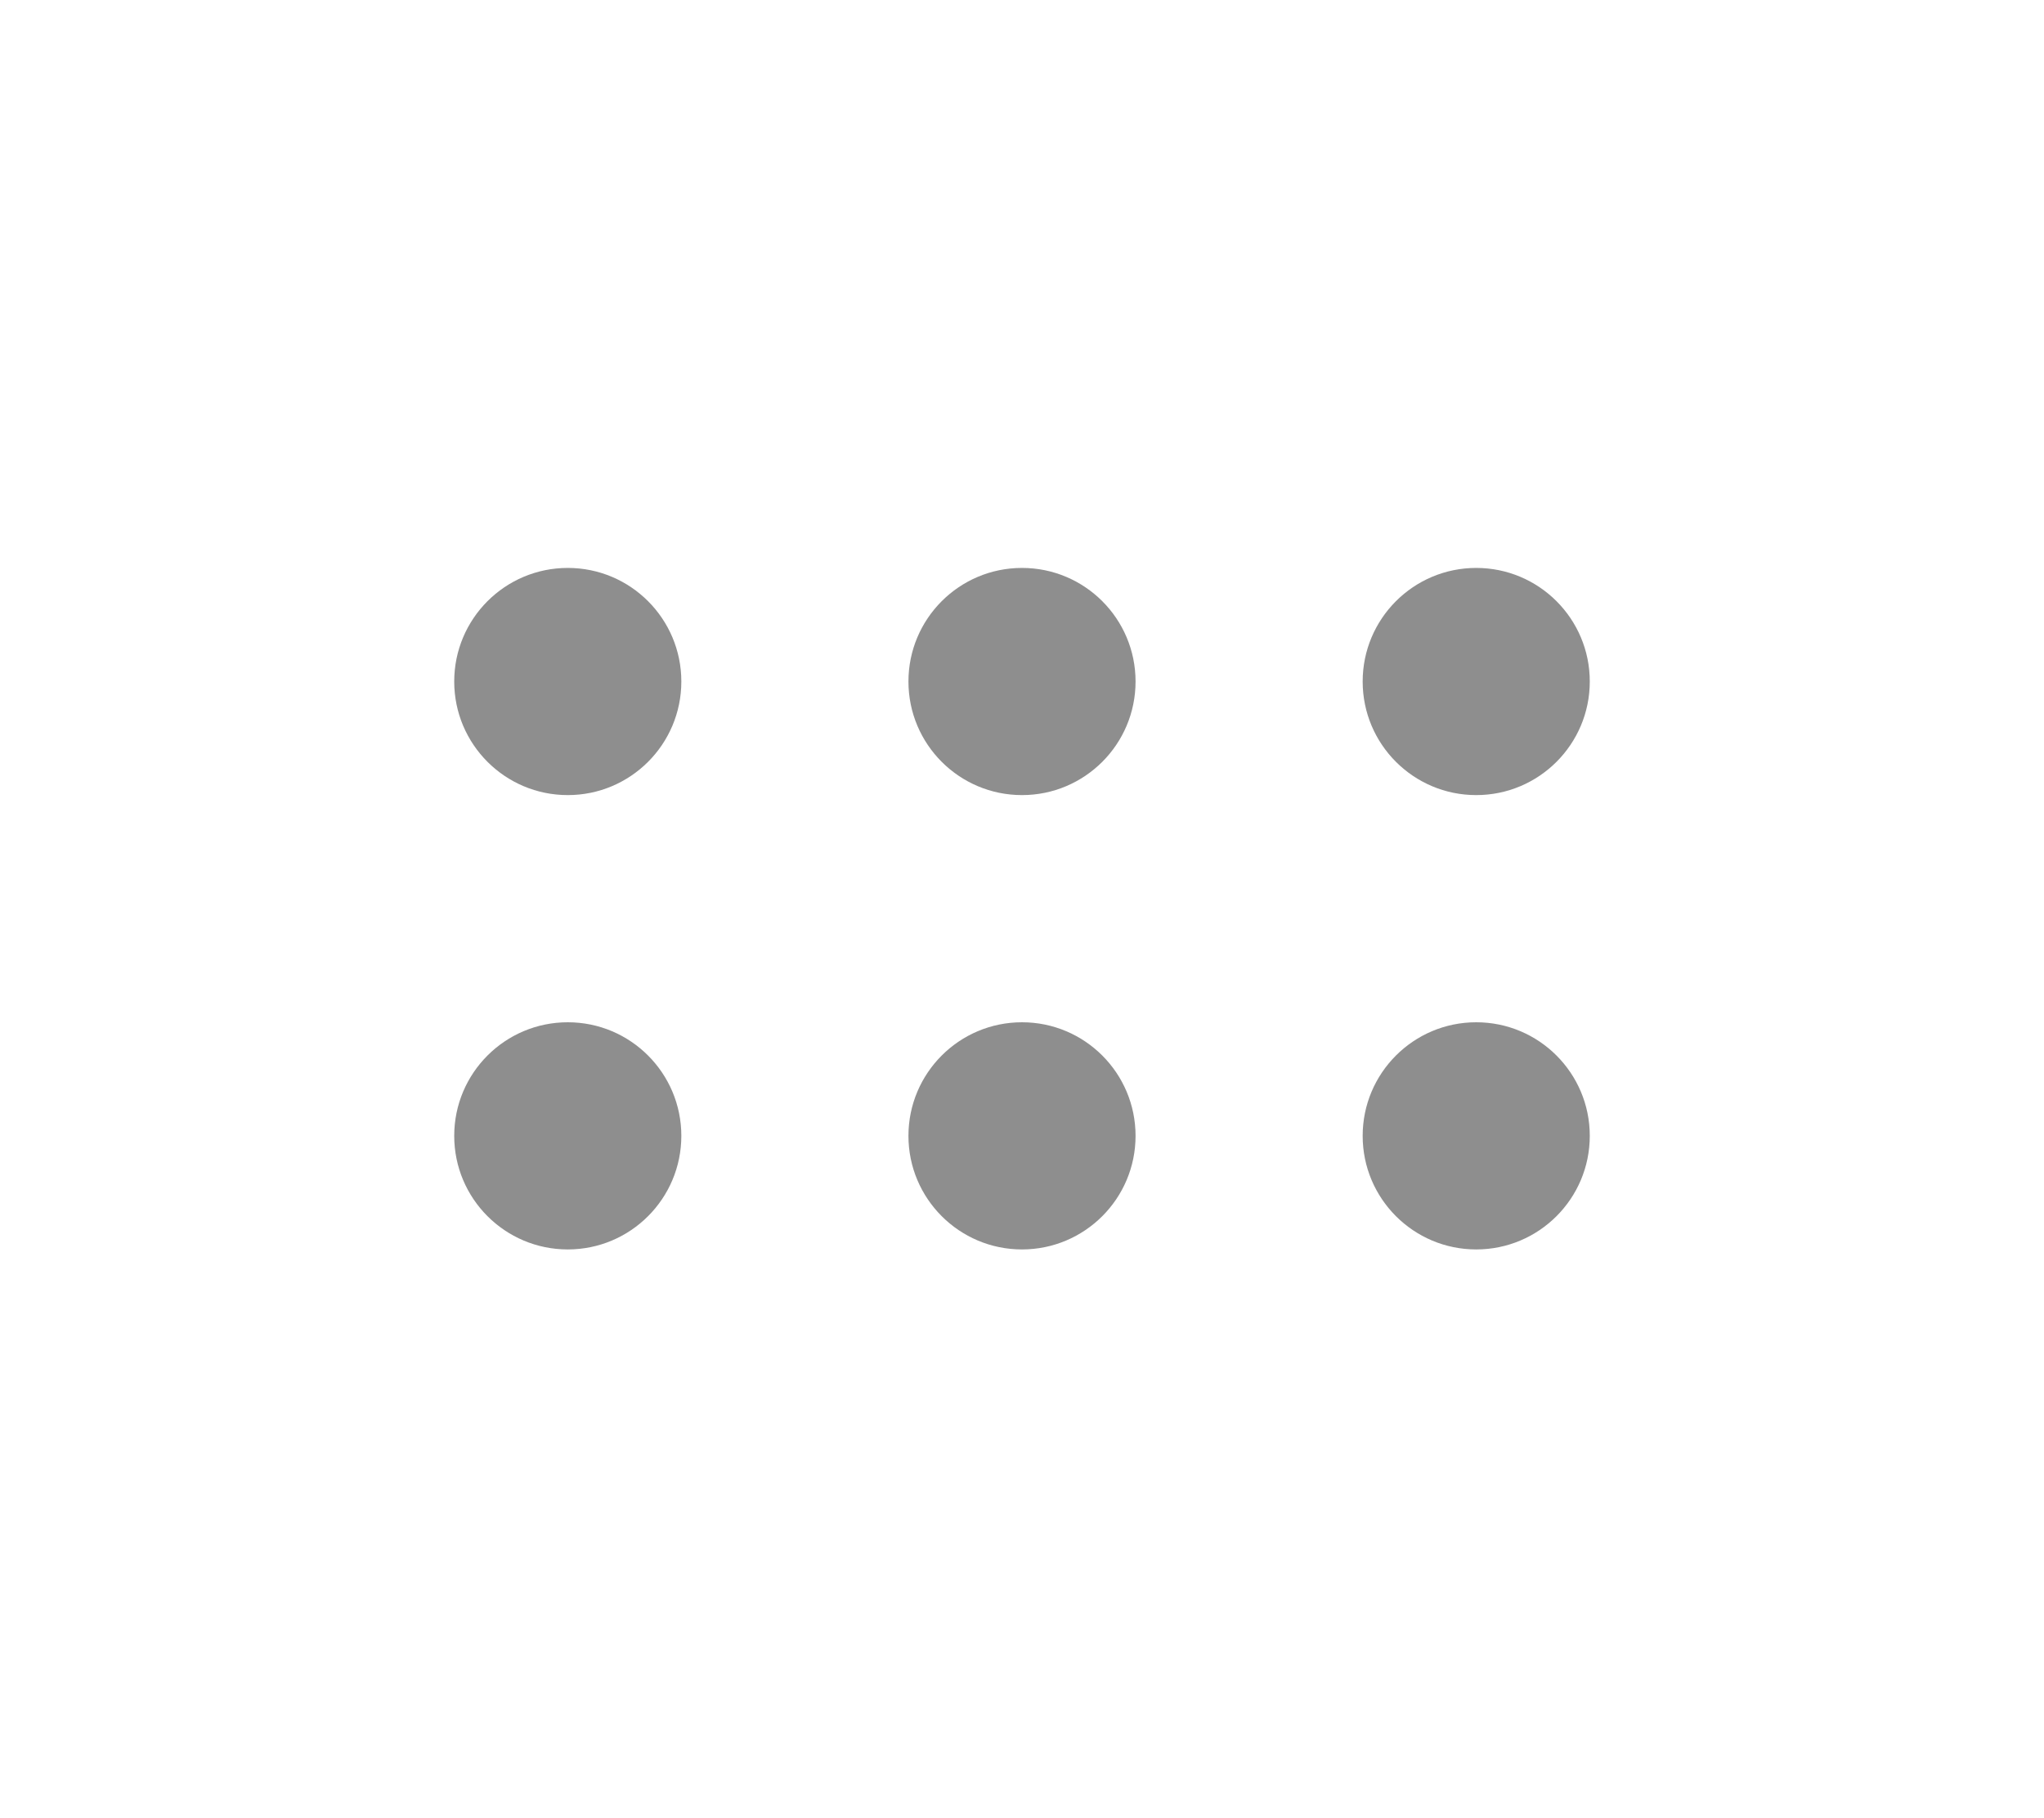
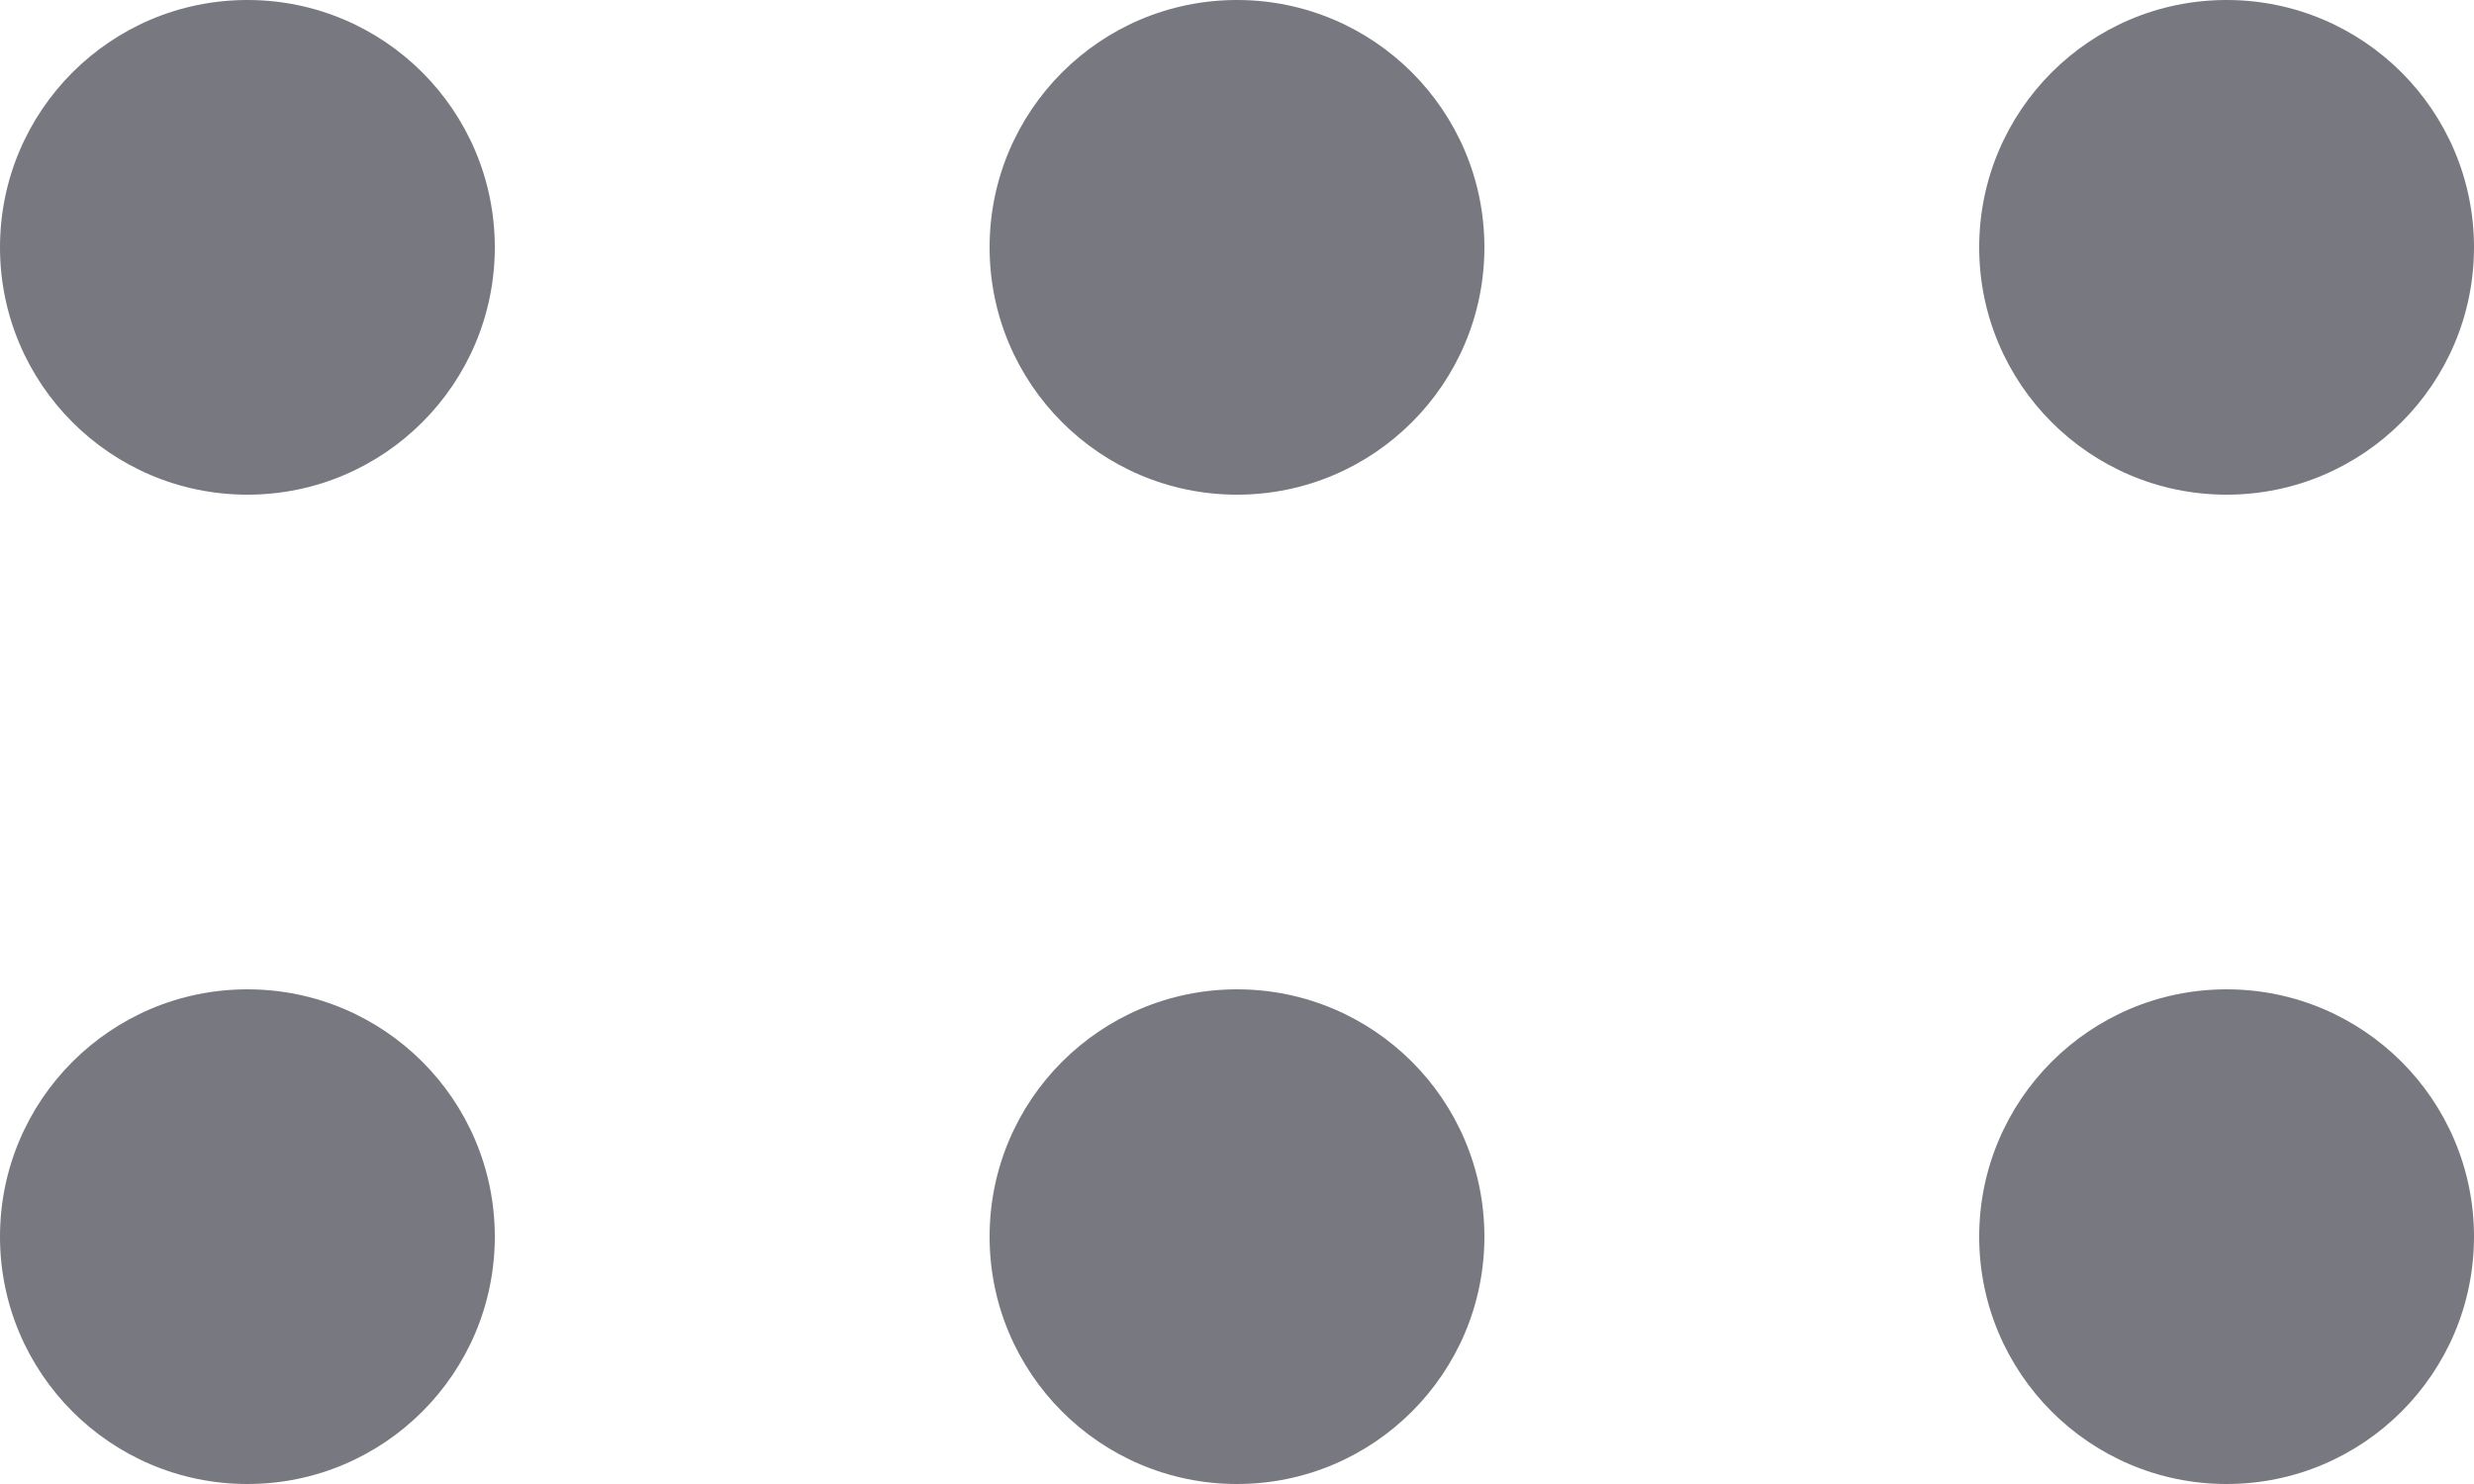
- <svg xmlns="http://www.w3.org/2000/svg" width="36" height="32" viewBox="0 0 36 32" fill="none">
-   <rect x="8" y="10" width="4" height="4" rx="2" fill="#8E8E8E" />
-   <rect x="16" y="10" width="4" height="4" rx="2" fill="#8E8E8E" />
-   <rect x="24" y="10" width="4" height="4" rx="2" fill="#8E8E8E" />
-   <rect x="8" y="18" width="4" height="4" rx="2" fill="#8E8E8E" />
-   <rect x="16" y="18" width="4" height="4" rx="2" fill="#8E8E8E" />
-   <rect x="24" y="18" width="4" height="4" rx="2" fill="#8E8E8E" />
+ <svg xmlns="http://www.w3.org/2000/svg" width="20" height="12" viewBox="0 0 20 12" fill="none">
+   <rect width="4" height="4" rx="2" fill="#787880" />
+   <rect x="8" width="4" height="4" rx="2" fill="#787880" />
+   <rect x="16" width="4" height="4" rx="2" fill="#787880" />
+   <rect y="8" width="4" height="4" rx="2" fill="#787880" />
+   <rect x="8" y="8" width="4" height="4" rx="2" fill="#787880" />
+   <rect x="16" y="8" width="4" height="4" rx="2" fill="#787880" />
</svg>
